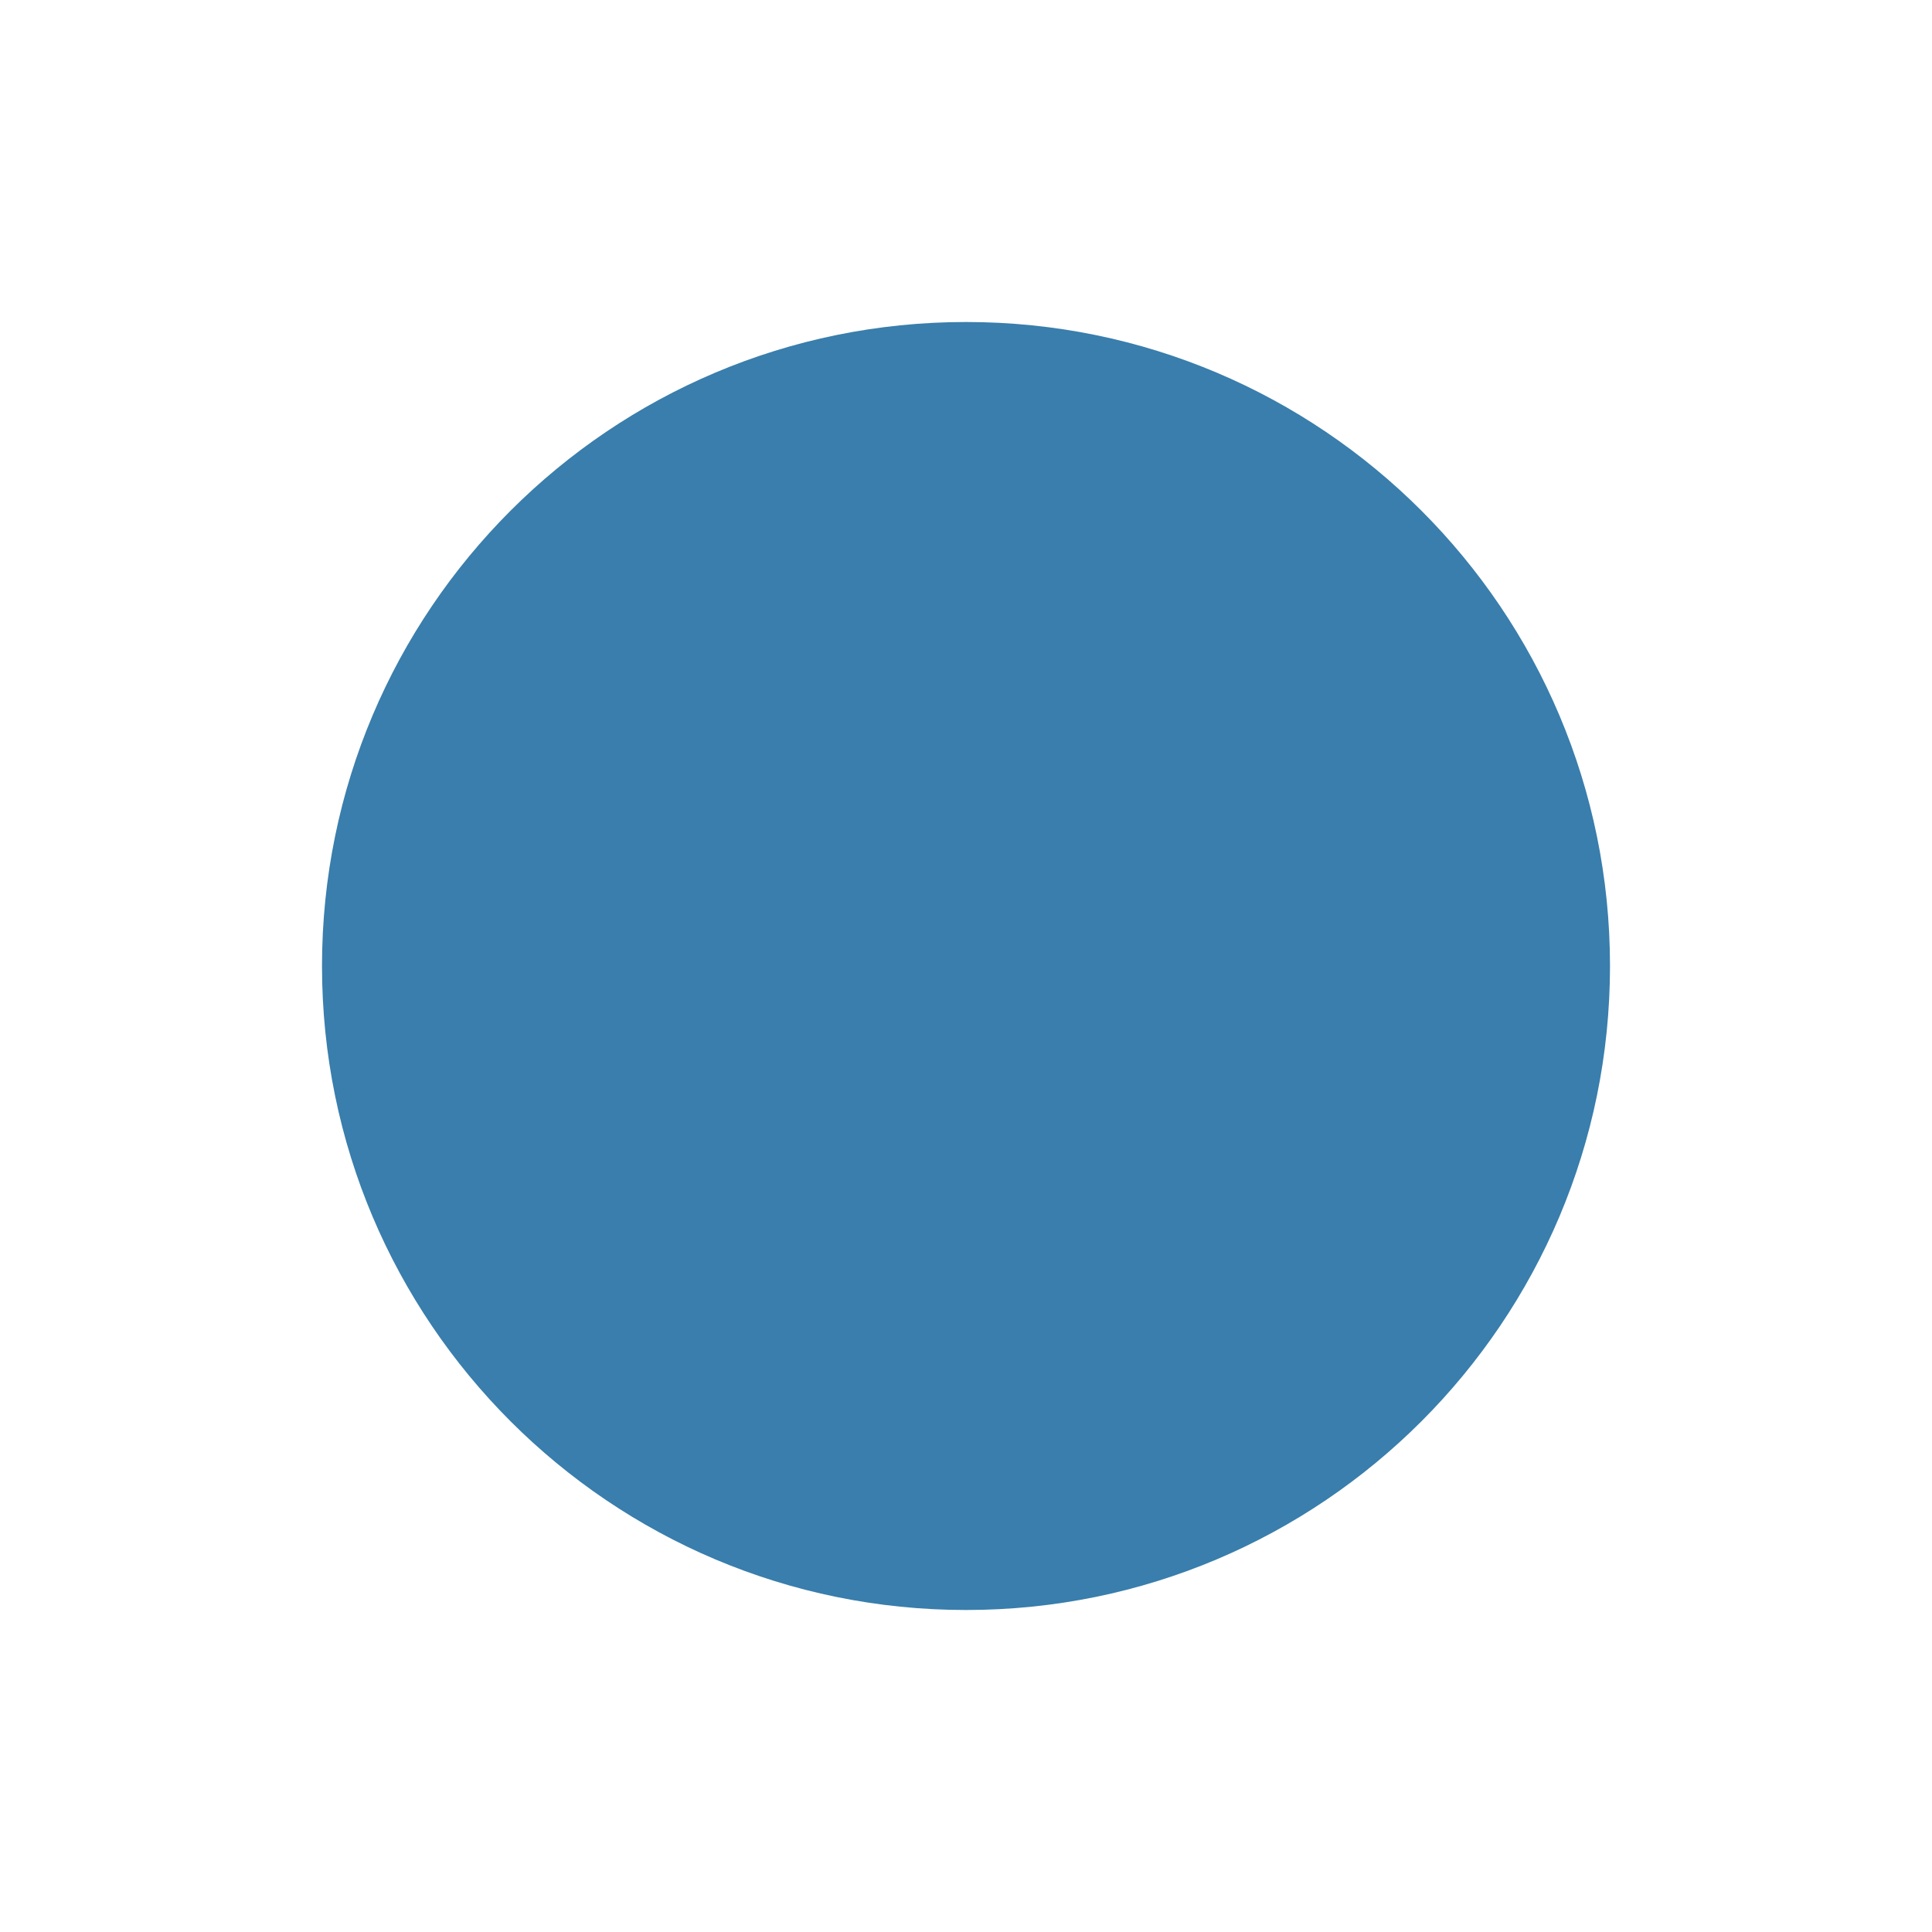
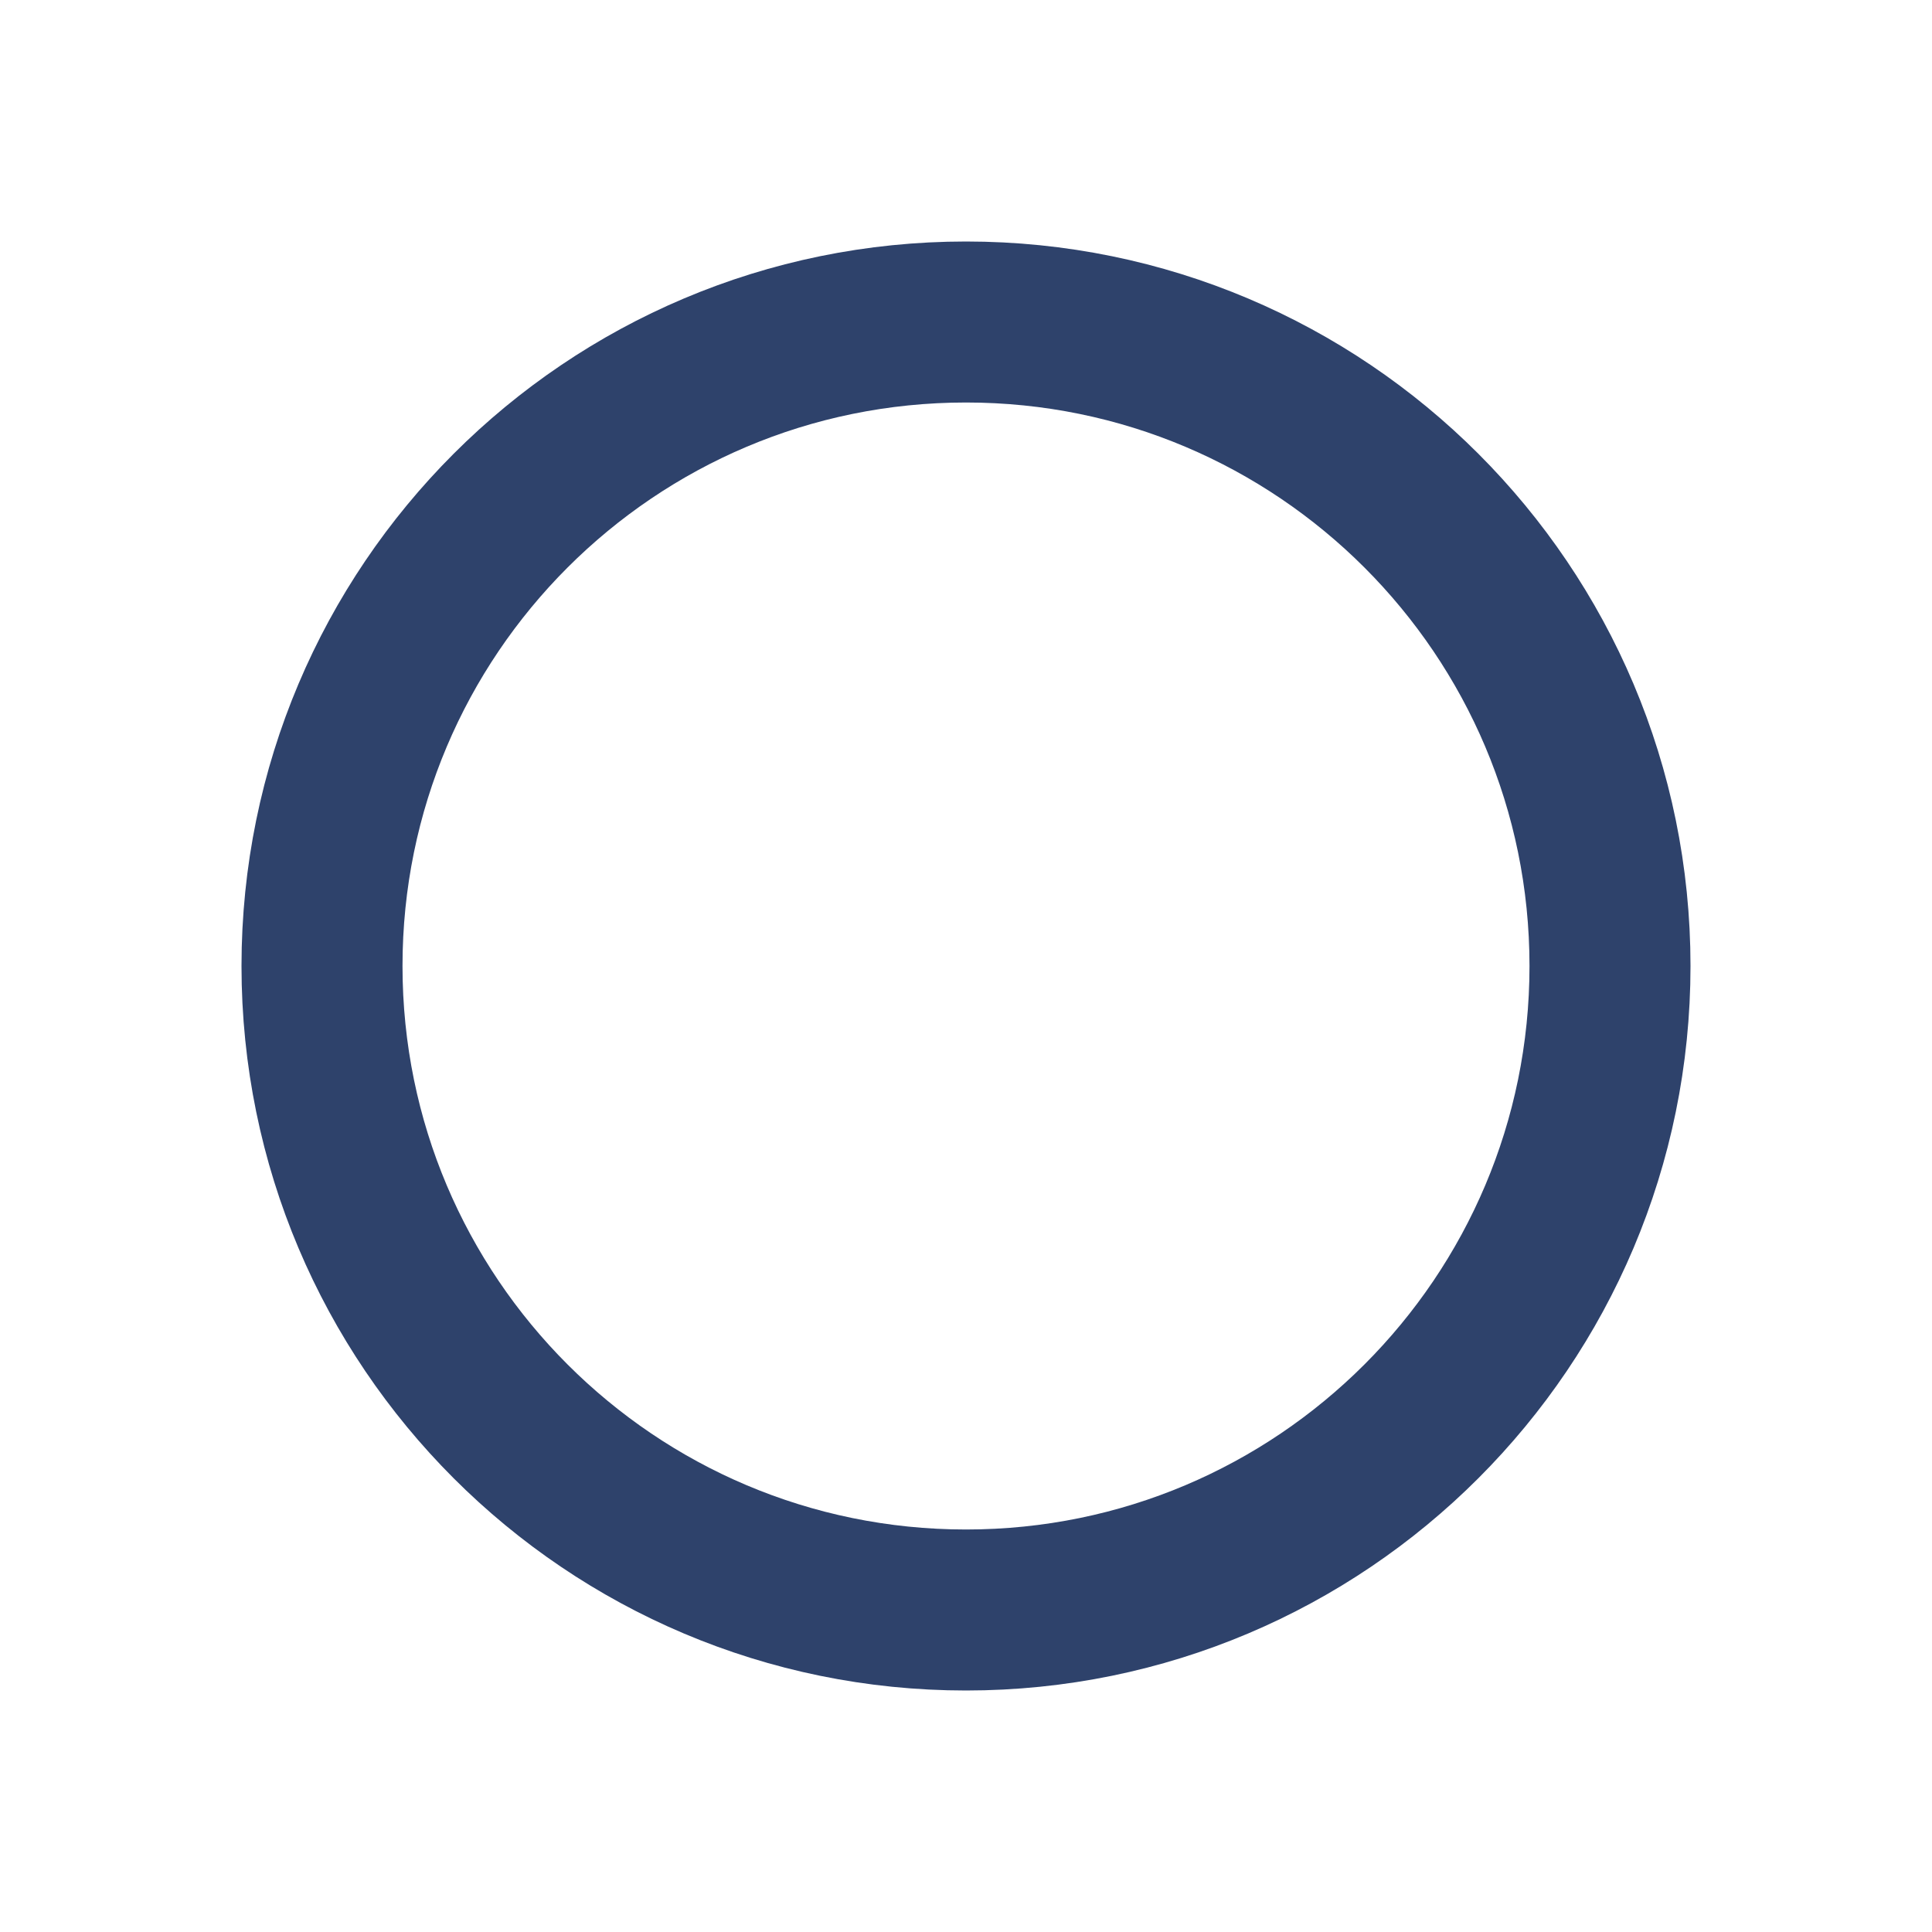
<svg xmlns="http://www.w3.org/2000/svg" width="144px" height="144px" viewBox="0 0 144 144" version="1.1">
  <defs />
  <g id="Page-1" stroke="none" stroke-width="1" fill="none" fill-rule="evenodd">
-     <g id="favicon144" fill="#397EAC">
+     <g id="favicon144" stroke-width="12" stroke="#2E426B">
      <circle id="Oval" cx="72" cy="72" r="48" />
    </g>
  </g>
</svg>
